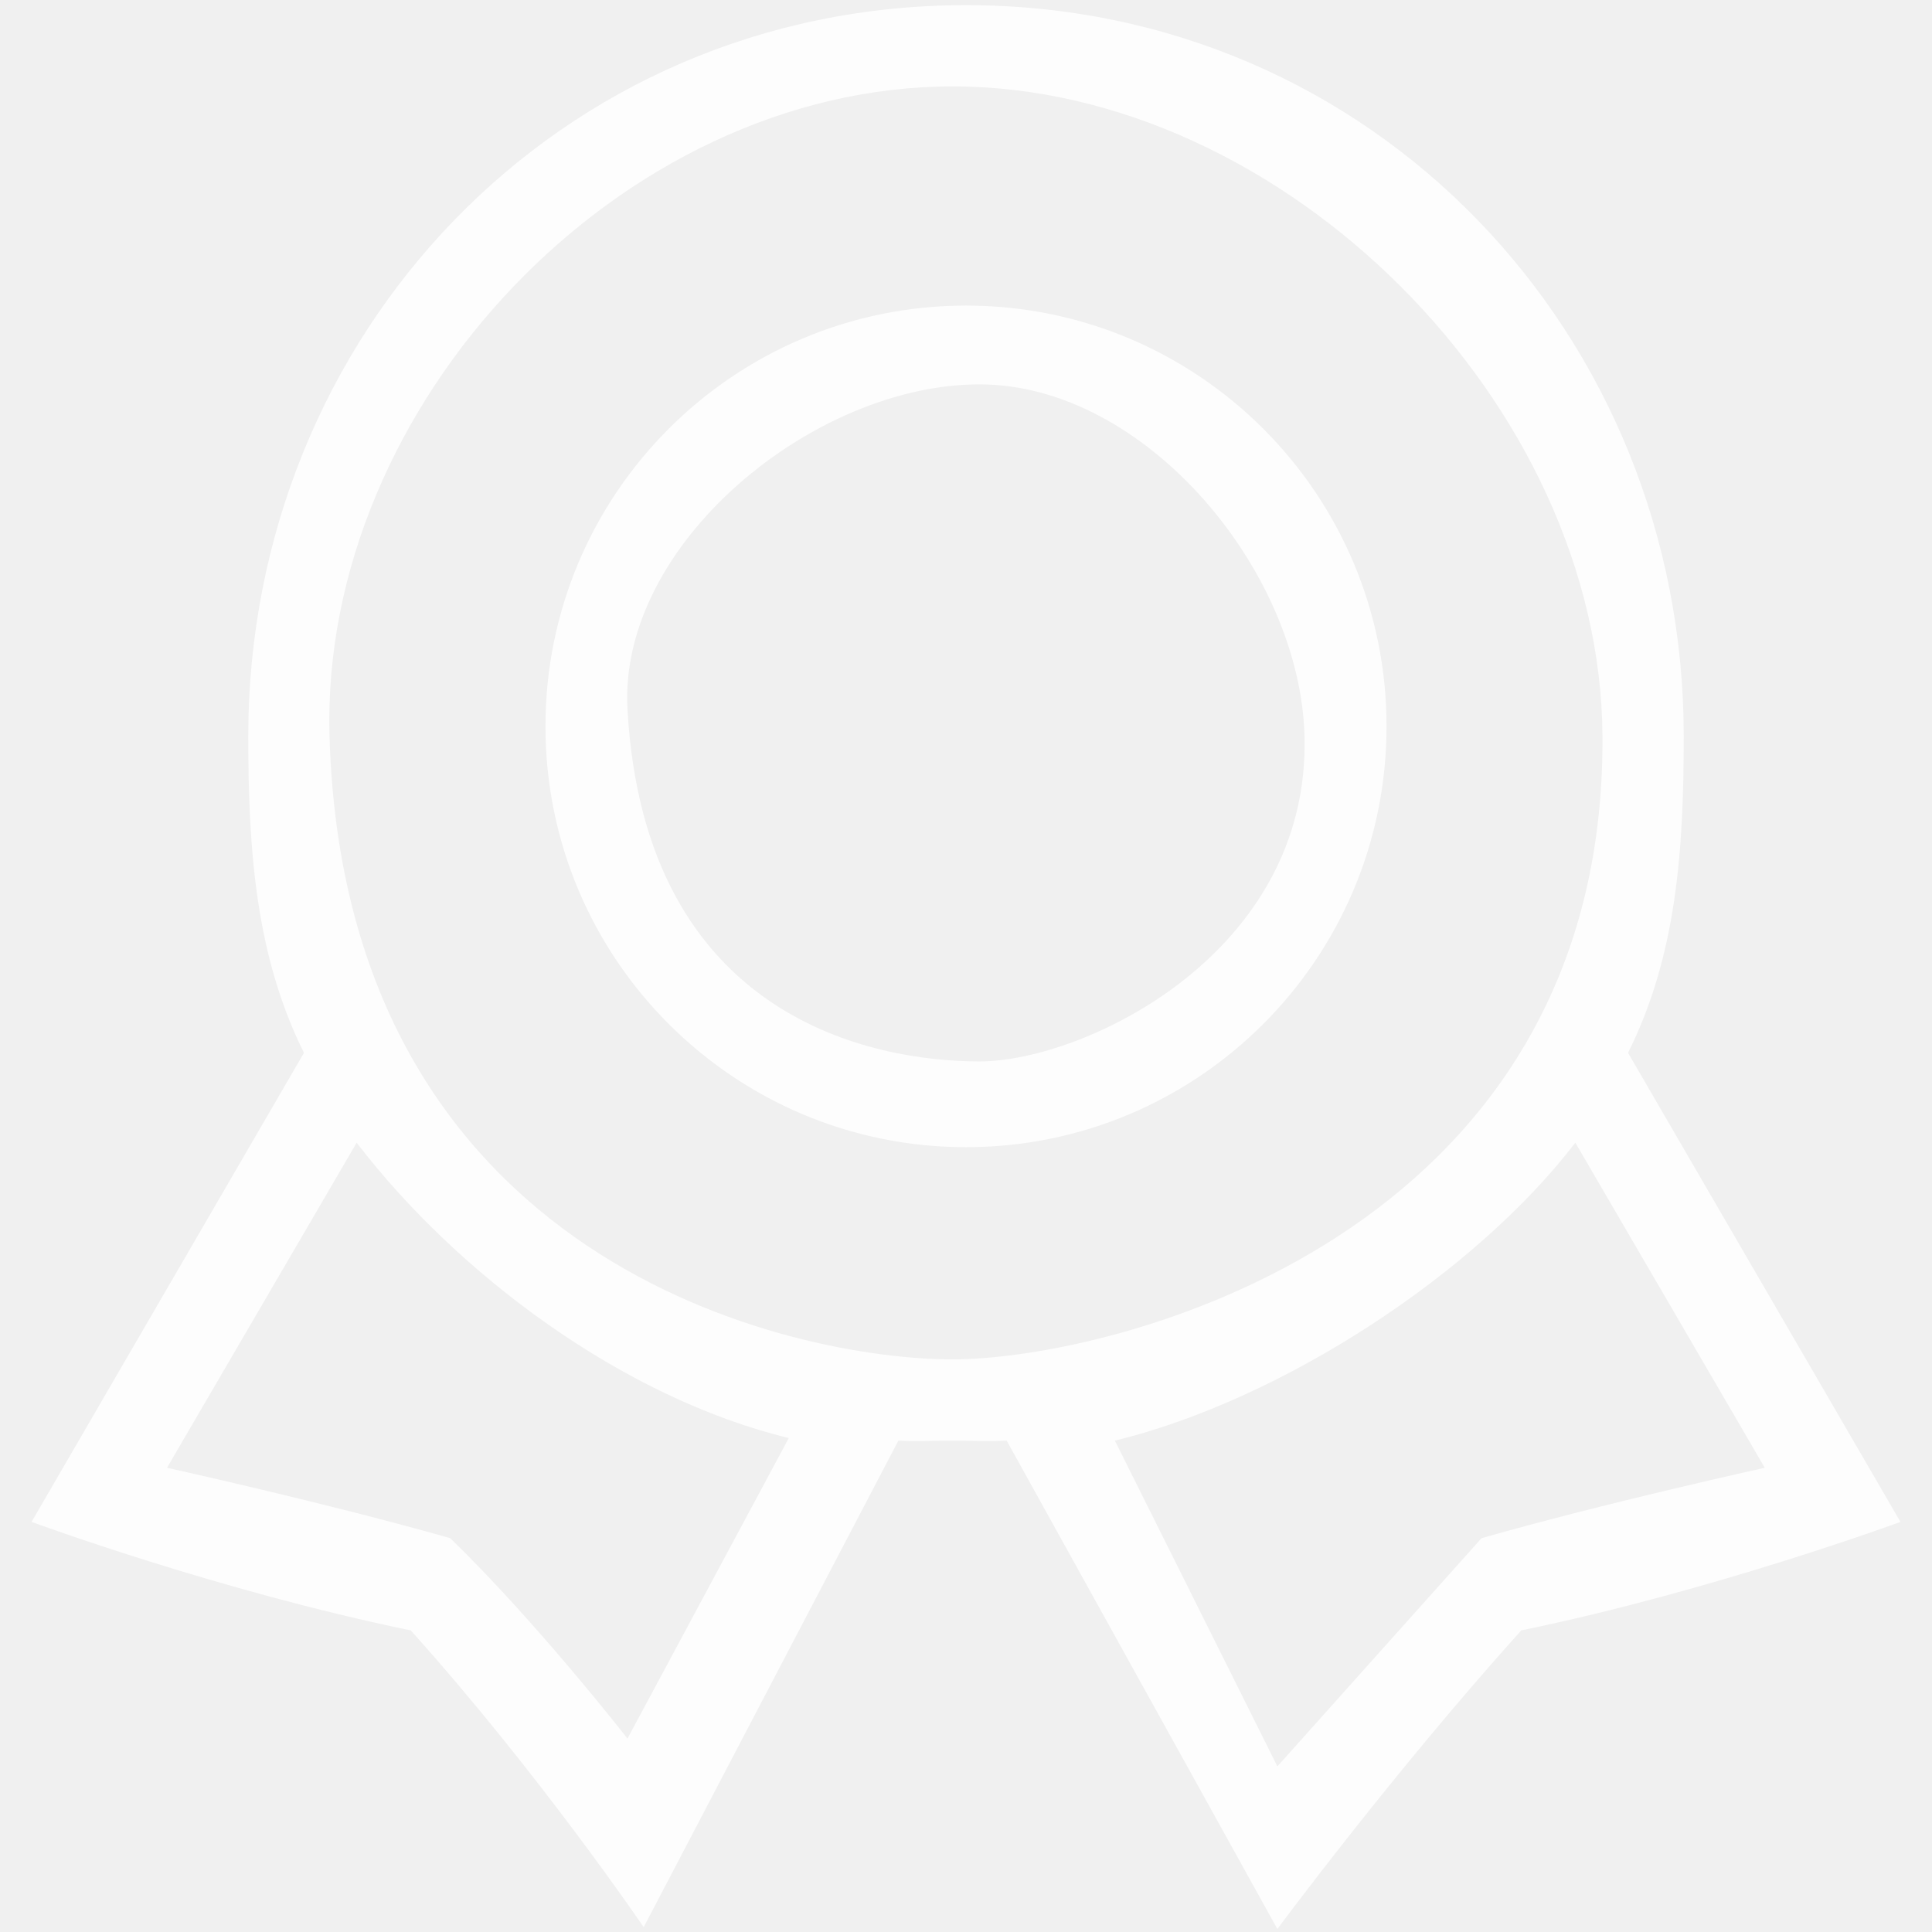
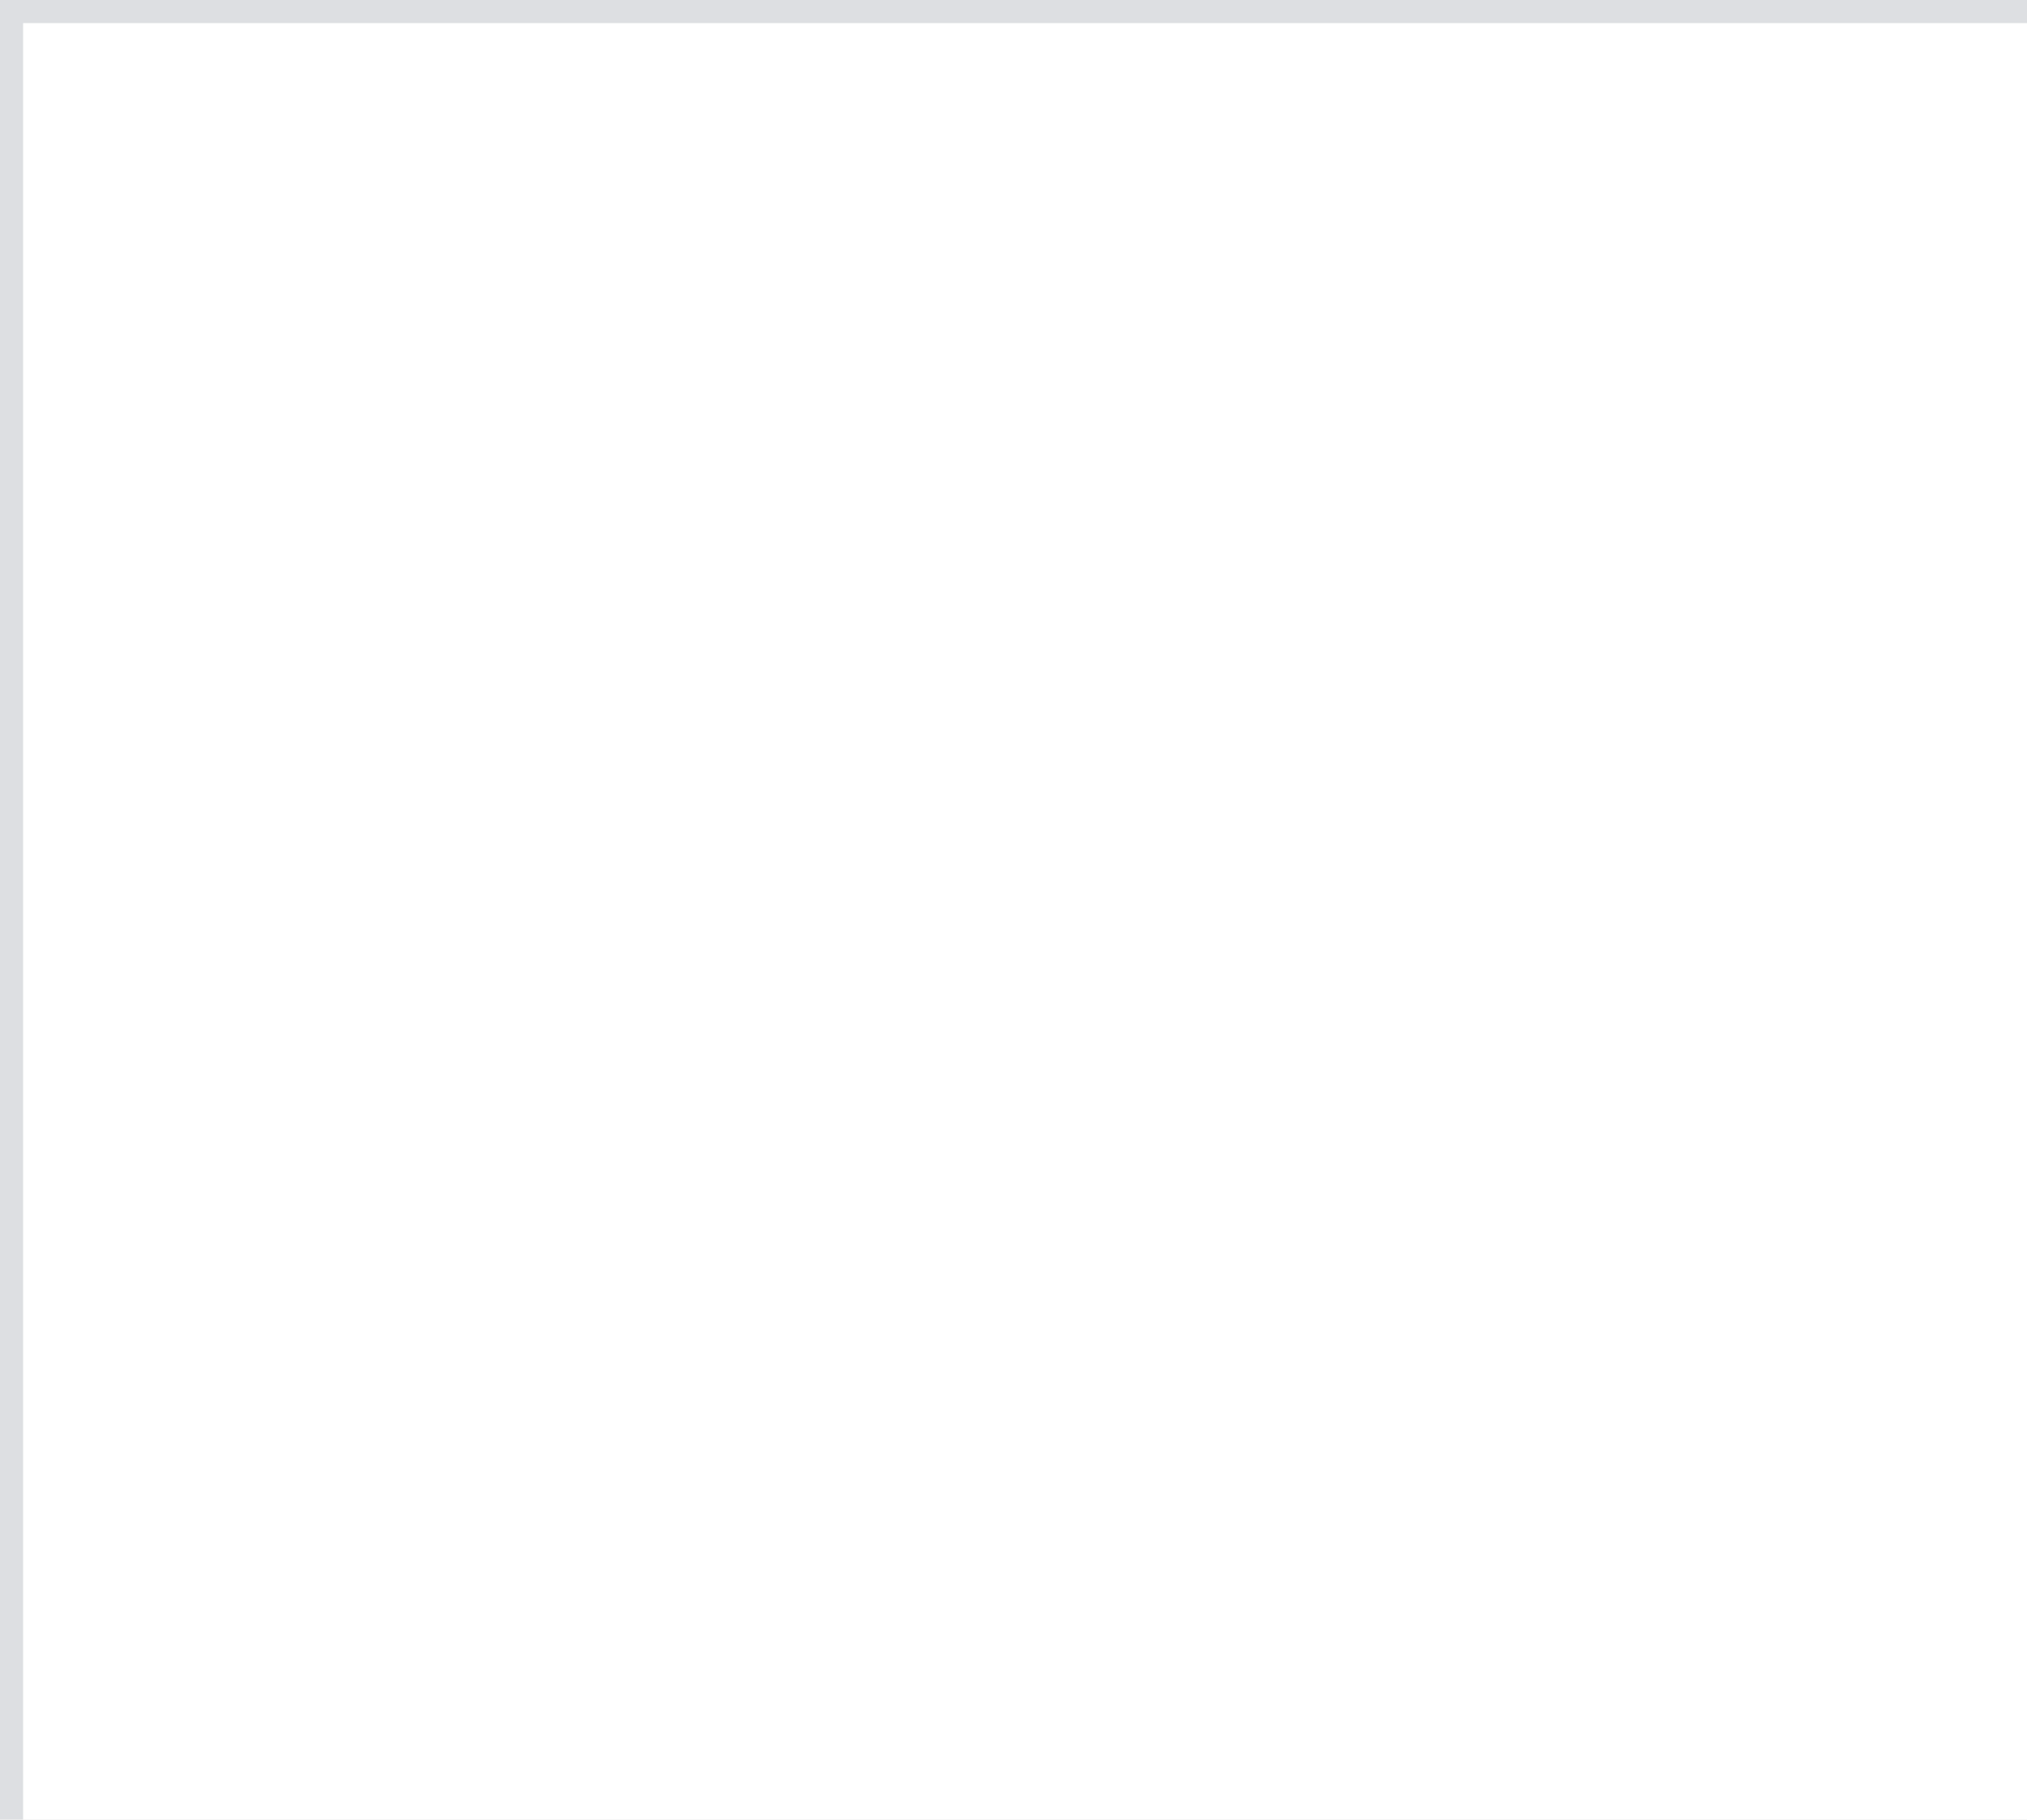
- <svg xmlns="http://www.w3.org/2000/svg" version="1.1" width="18px" height="18px">
-   <g transform="matrix(1 0 0 1 -16 -195 )">
-     <path d="M 17.706 14.179  L 15.168 9.809  C 15.618 8.907  15.687 7.933  15.687 6.86  C 15.687 3.118  12.797 0.048  9 0.048  C 5.203 0.048  2.313 3.118  2.313 6.86  C 2.313 7.933  2.384 8.907  2.832 9.809  L 0.294 14.179  C 0.294 14.179  2.031 14.82  3.827 15.19  C 5.024 16.522  5.997 17.955  5.997 17.955  L 8.37 13.422  C 8.515 13.431  8.727 13.422  8.875 13.422  C 9.022 13.422  9.234 13.431  9.379 13.422  L 11.901 17.972  C 11.901 17.972  12.974 16.522  14.173 15.19  C 15.969 14.82  17.706 14.179  17.706 14.179  Z M 7.349 13.398  L 5.846 16.198  C 5.846 16.198  5.004 15.116  4.195 14.331  C 3.048 14.004  1.556 13.675  1.556 13.675  L 3.323 10.646  C 4.258 11.867  5.796 13.02  7.349 13.398  Z M 14.93 6.86  C 14.958 11.54  10.352 12.665  8.875 12.665  C 7.397 12.665  3.213 11.78  3.07 6.86  C 2.981 3.767  5.787 0.805  8.875 0.805  C 11.962 0.805  14.913 3.767  14.93 6.86  Z M 13.803 14.331  L 11.901 16.457  L 10.387 13.422  C 11.94 13.044  13.742 11.867  14.677 10.646  L 16.442 13.675  C 16.442 13.675  14.947 14.004  13.803 14.331  Z M 12.918 6.767  C 12.918 4.602  11.163 2.847  9 2.847  C 6.837 2.847  5.082 4.602  5.082 6.767  C 5.082 8.933  6.837 10.688  9 10.688  C 11.163 10.688  12.918 8.933  12.918 6.767  Z M 12.154 6.86  C 12.206 8.887  10.099 9.889  9.125 9.889  C 8.154 9.889  6.008 9.504  5.846 6.609  C 5.759 5.067  7.581 3.581  9.125 3.581  C 10.67 3.581  12.115 5.316  12.154 6.86  Z " fill-rule="nonzero" fill="#ffffff" stroke="none" fill-opacity="0.867" transform="matrix(1 0 0 1 16 195 )" />
+ <svg xmlns="http://www.w3.org/2000/svg" version="1.1" width="88px" height="79px">
+   <g transform="matrix(1 0 0 1 -344 -257 )">
+     <path d="M 345 258  L 432 258  L 432 336  L 345 336  L 345 258  Z " fill-rule="nonzero" fill="#ffffff" stroke="none" />
+     <path d="M 344.5 336  L 344.5 257.5  L 432 257.5  " stroke-width="1" stroke="#dadce0" fill="none" stroke-opacity="0.867" />
  </g>
</svg>
